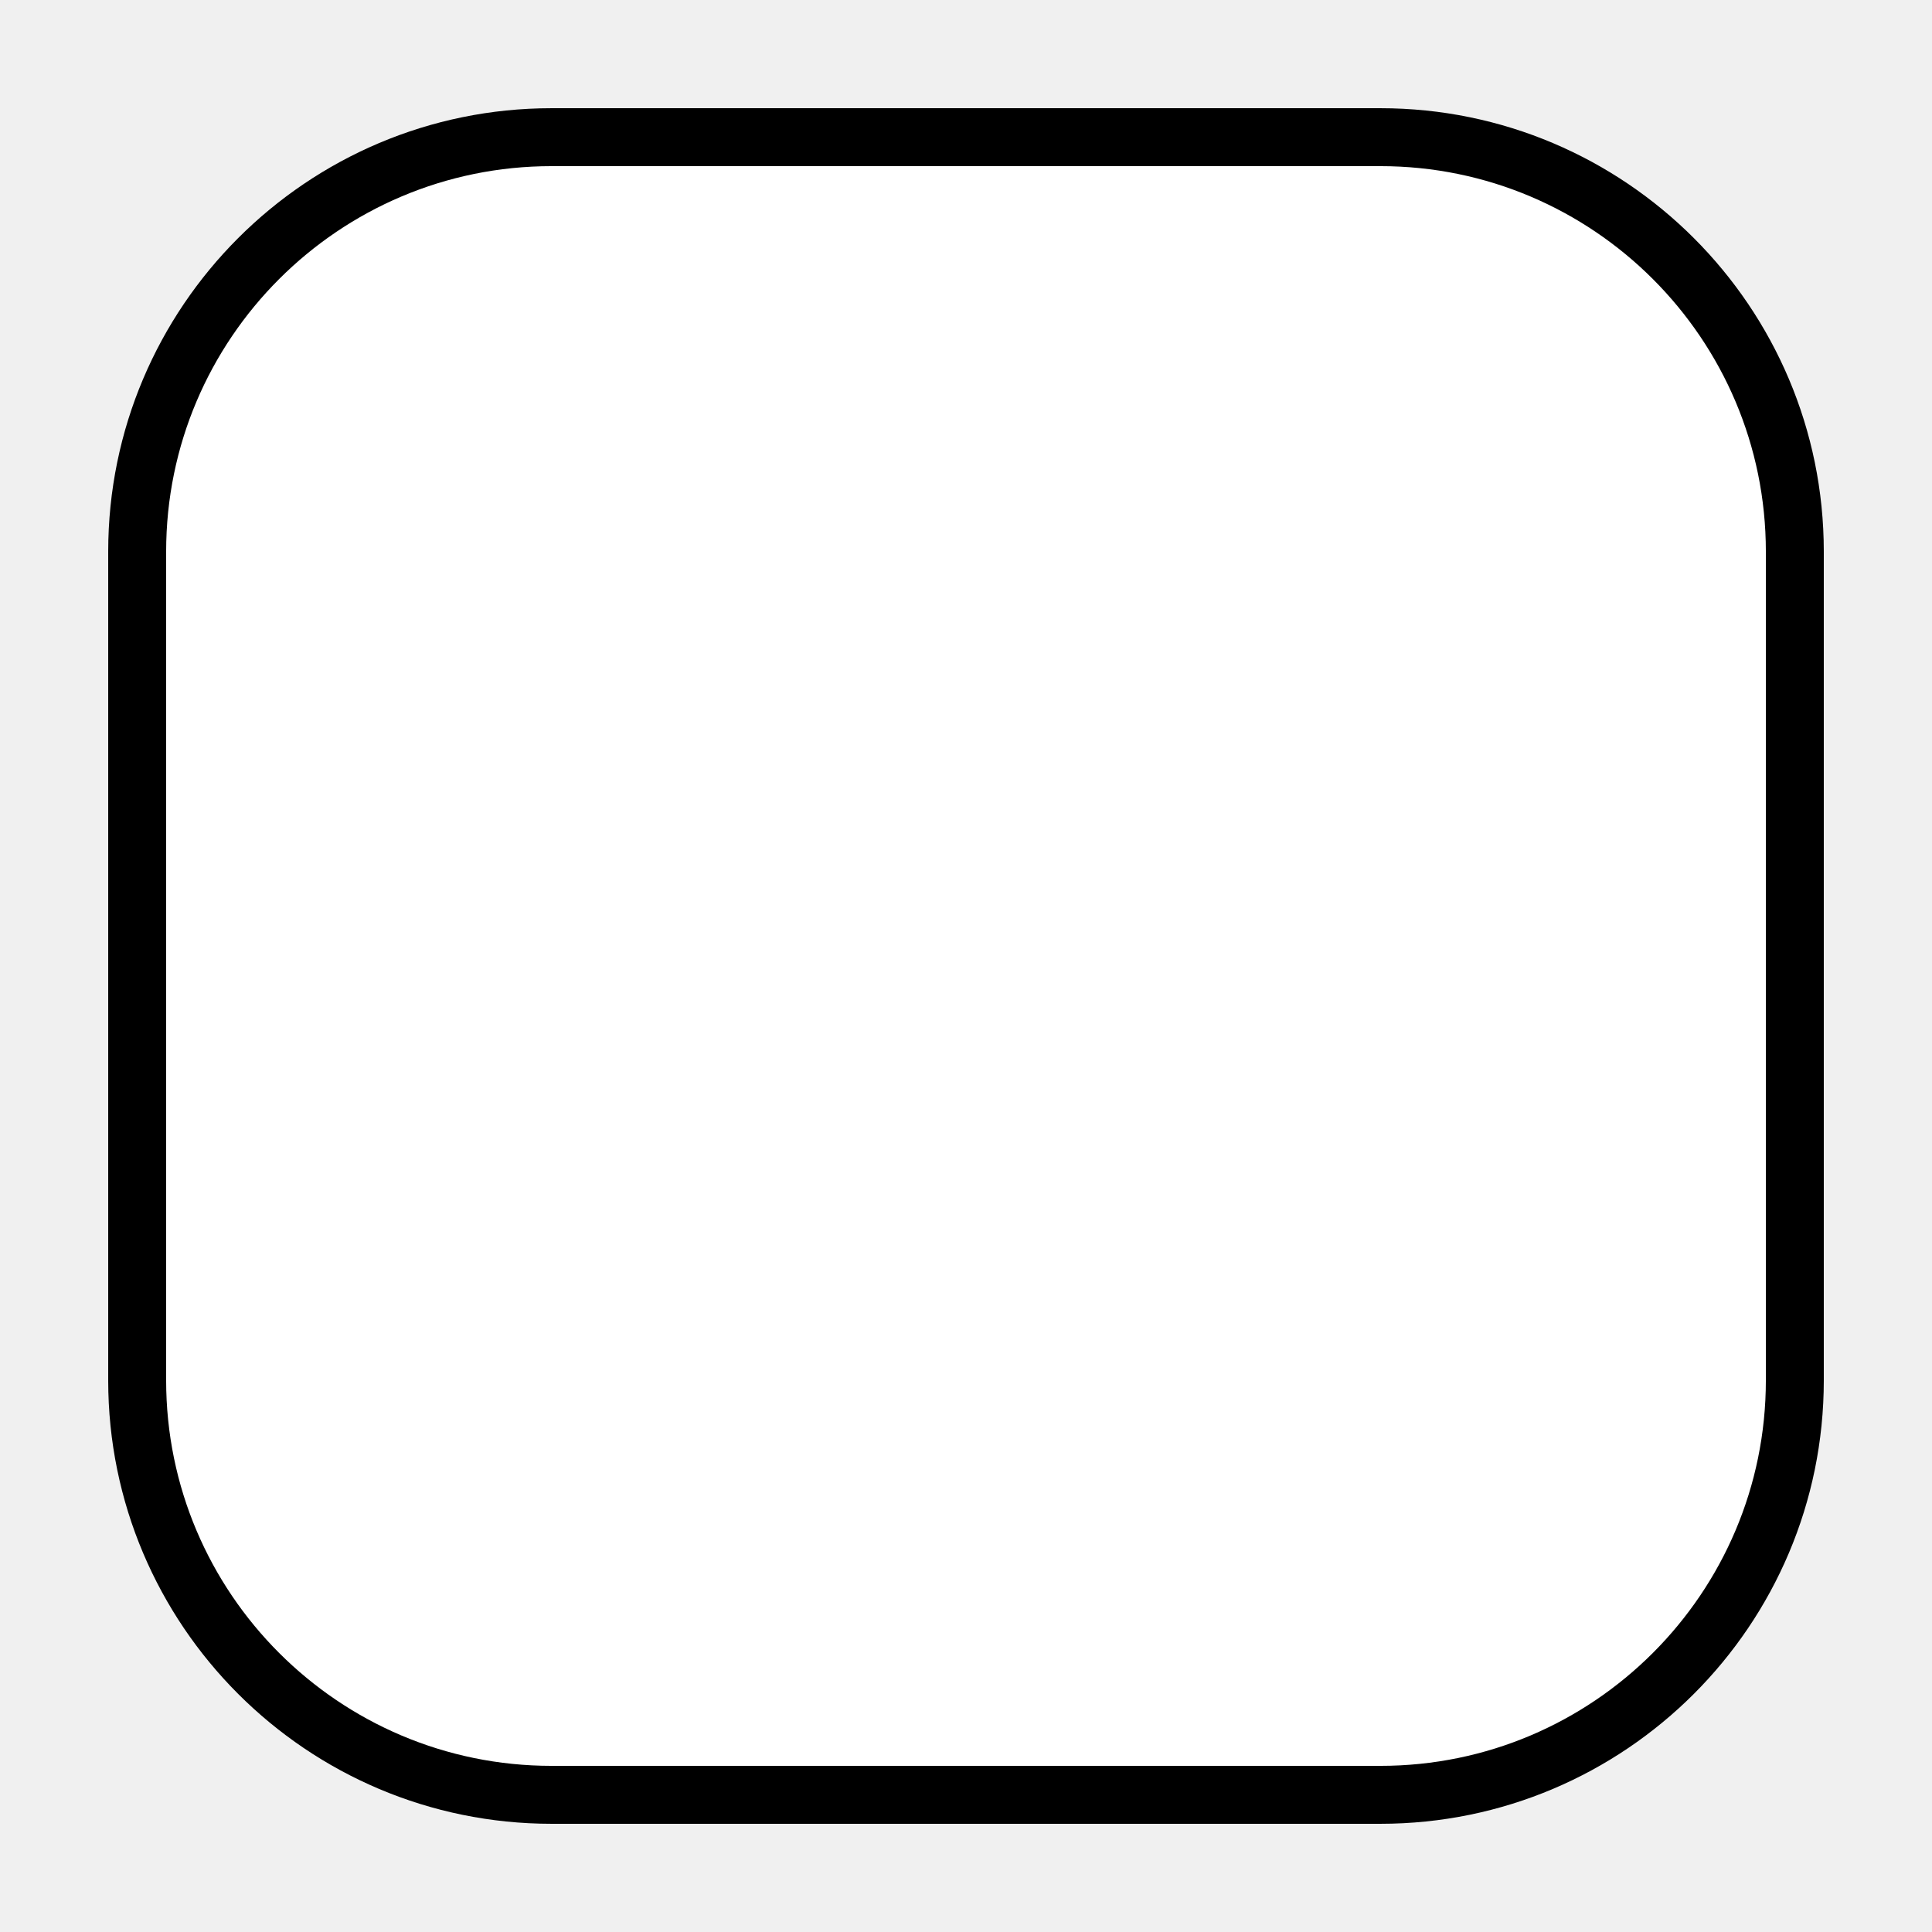
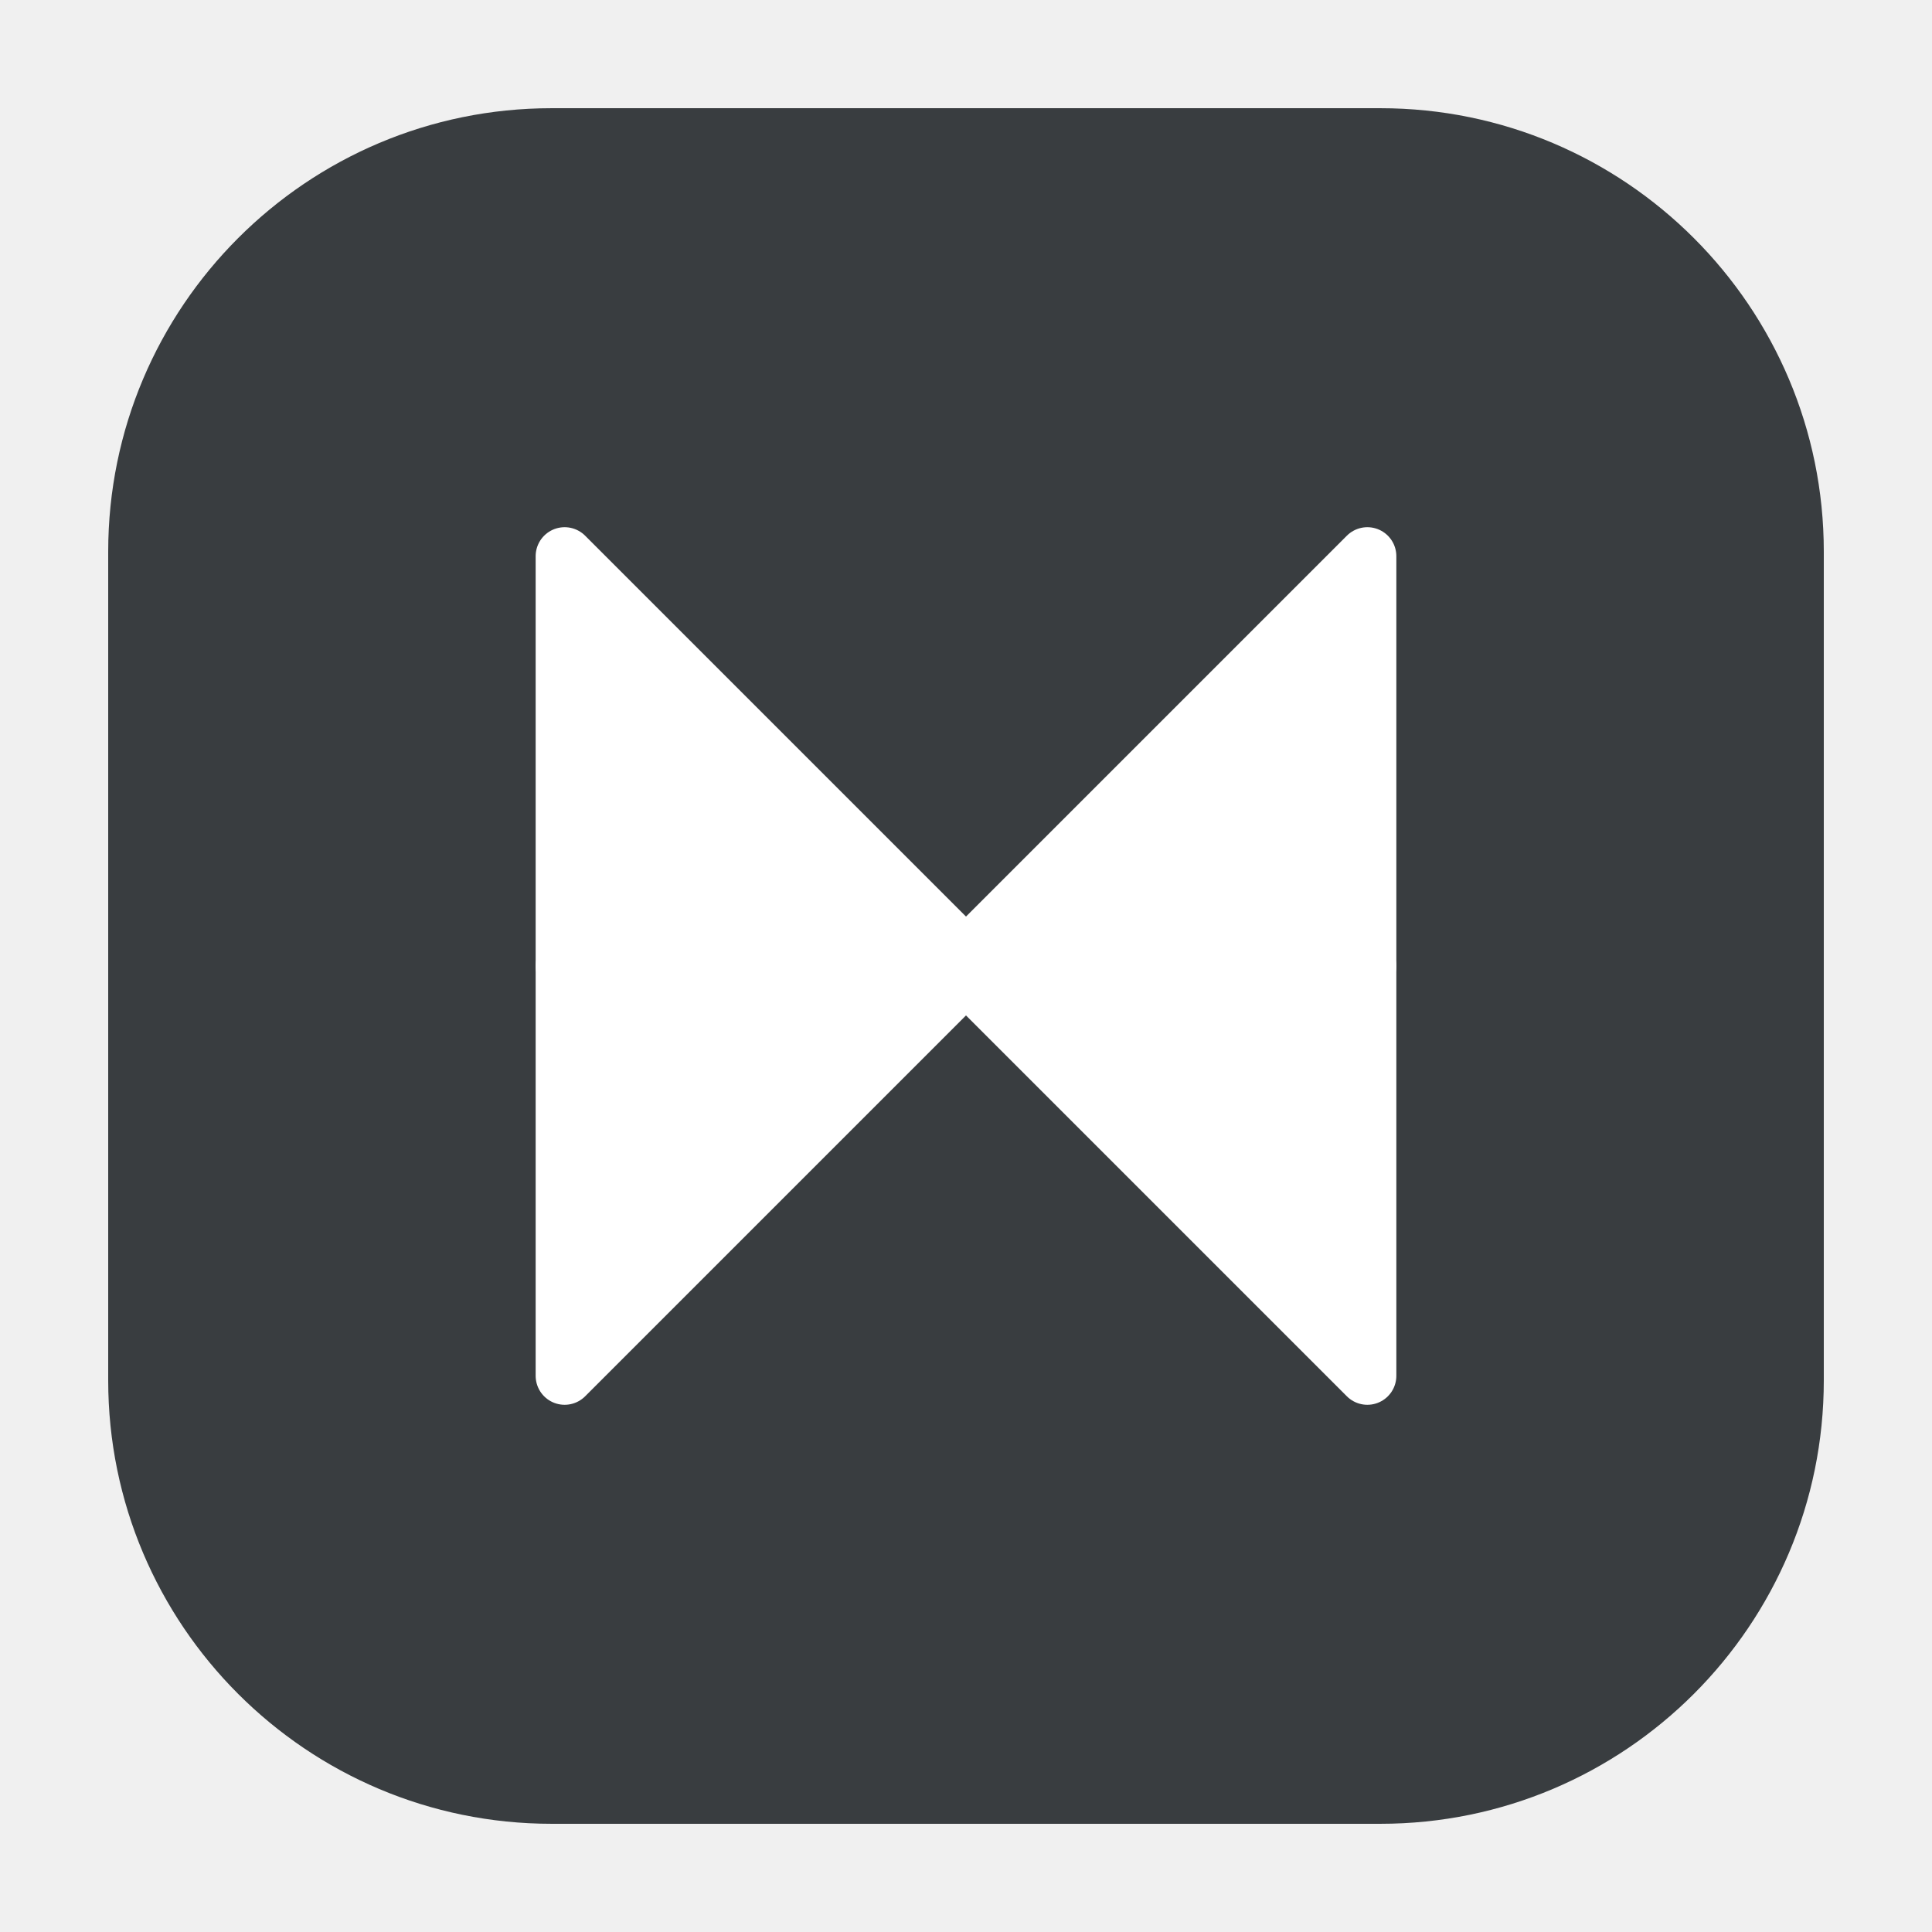
<svg xmlns="http://www.w3.org/2000/svg" width="100%" height="100%" viewBox="0 0 500 500" version="1.1" xml:space="preserve" style="fill-rule:evenodd;clip-rule:evenodd;stroke-linecap:round;stroke-linejoin:round;stroke-miterlimit:1.5;">
  <g transform="matrix(0.975,0,0,0.975,-2.525,10.15)">
-     <path d="M479,136L479,356C479,416.711 429.711,466 369,466L149,466C88.289,466 39,416.711 39,356L39,136C39,75.289 88.289,26 149,26L369,26C429.711,26 479,75.289 479,136Z" style="fill:white;stroke:black;stroke-width:15.38px;" />
+     <path d="M479,136L479,356C479,416.711 429.711,466 369,466L149,466C88.289,466 39,416.711 39,356L39,136C39,75.289 88.289,26 149,26L369,26C429.711,26 479,75.289 479,136Z" style="fill:rgb(57,61,64);stroke:rgb(57,61,64);stroke-width:15.38px;" />
+   </g>
+   <g transform="matrix(1.09339,0,0,1.09339,-97.743,-23.3486)">
+     <g transform="matrix(1,0,0,-1,218.04,662)">
+       <path d="M195,412L195,315L98.92,411.08L195,412Z" style="fill:white;stroke:white;stroke-width:13.72px;" />
+     </g>
+     <g transform="matrix(-1,0,0,-1,418.04,662)">
+       <path d="M195,412L195,315L98.92,411.08L195,412Z" style="fill:white;stroke:white;stroke-width:13.72px;" />
+     </g>
+     <g transform="matrix(1,0,0,1,218.04,-162)">
+       <path d="M195,412L195,315L98.92,411.08L195,412Z" style="fill:white;stroke:white;stroke-width:13.72px;" />
+     </g>
+     <g transform="matrix(-1,0,0,1,418.04,-162)">
+       <path d="M195,412L195,315L98.92,411.08L195,412Z" style="fill:white;stroke:white;stroke-width:13.72px;" />
+     </g>
  </g>
</svg>
